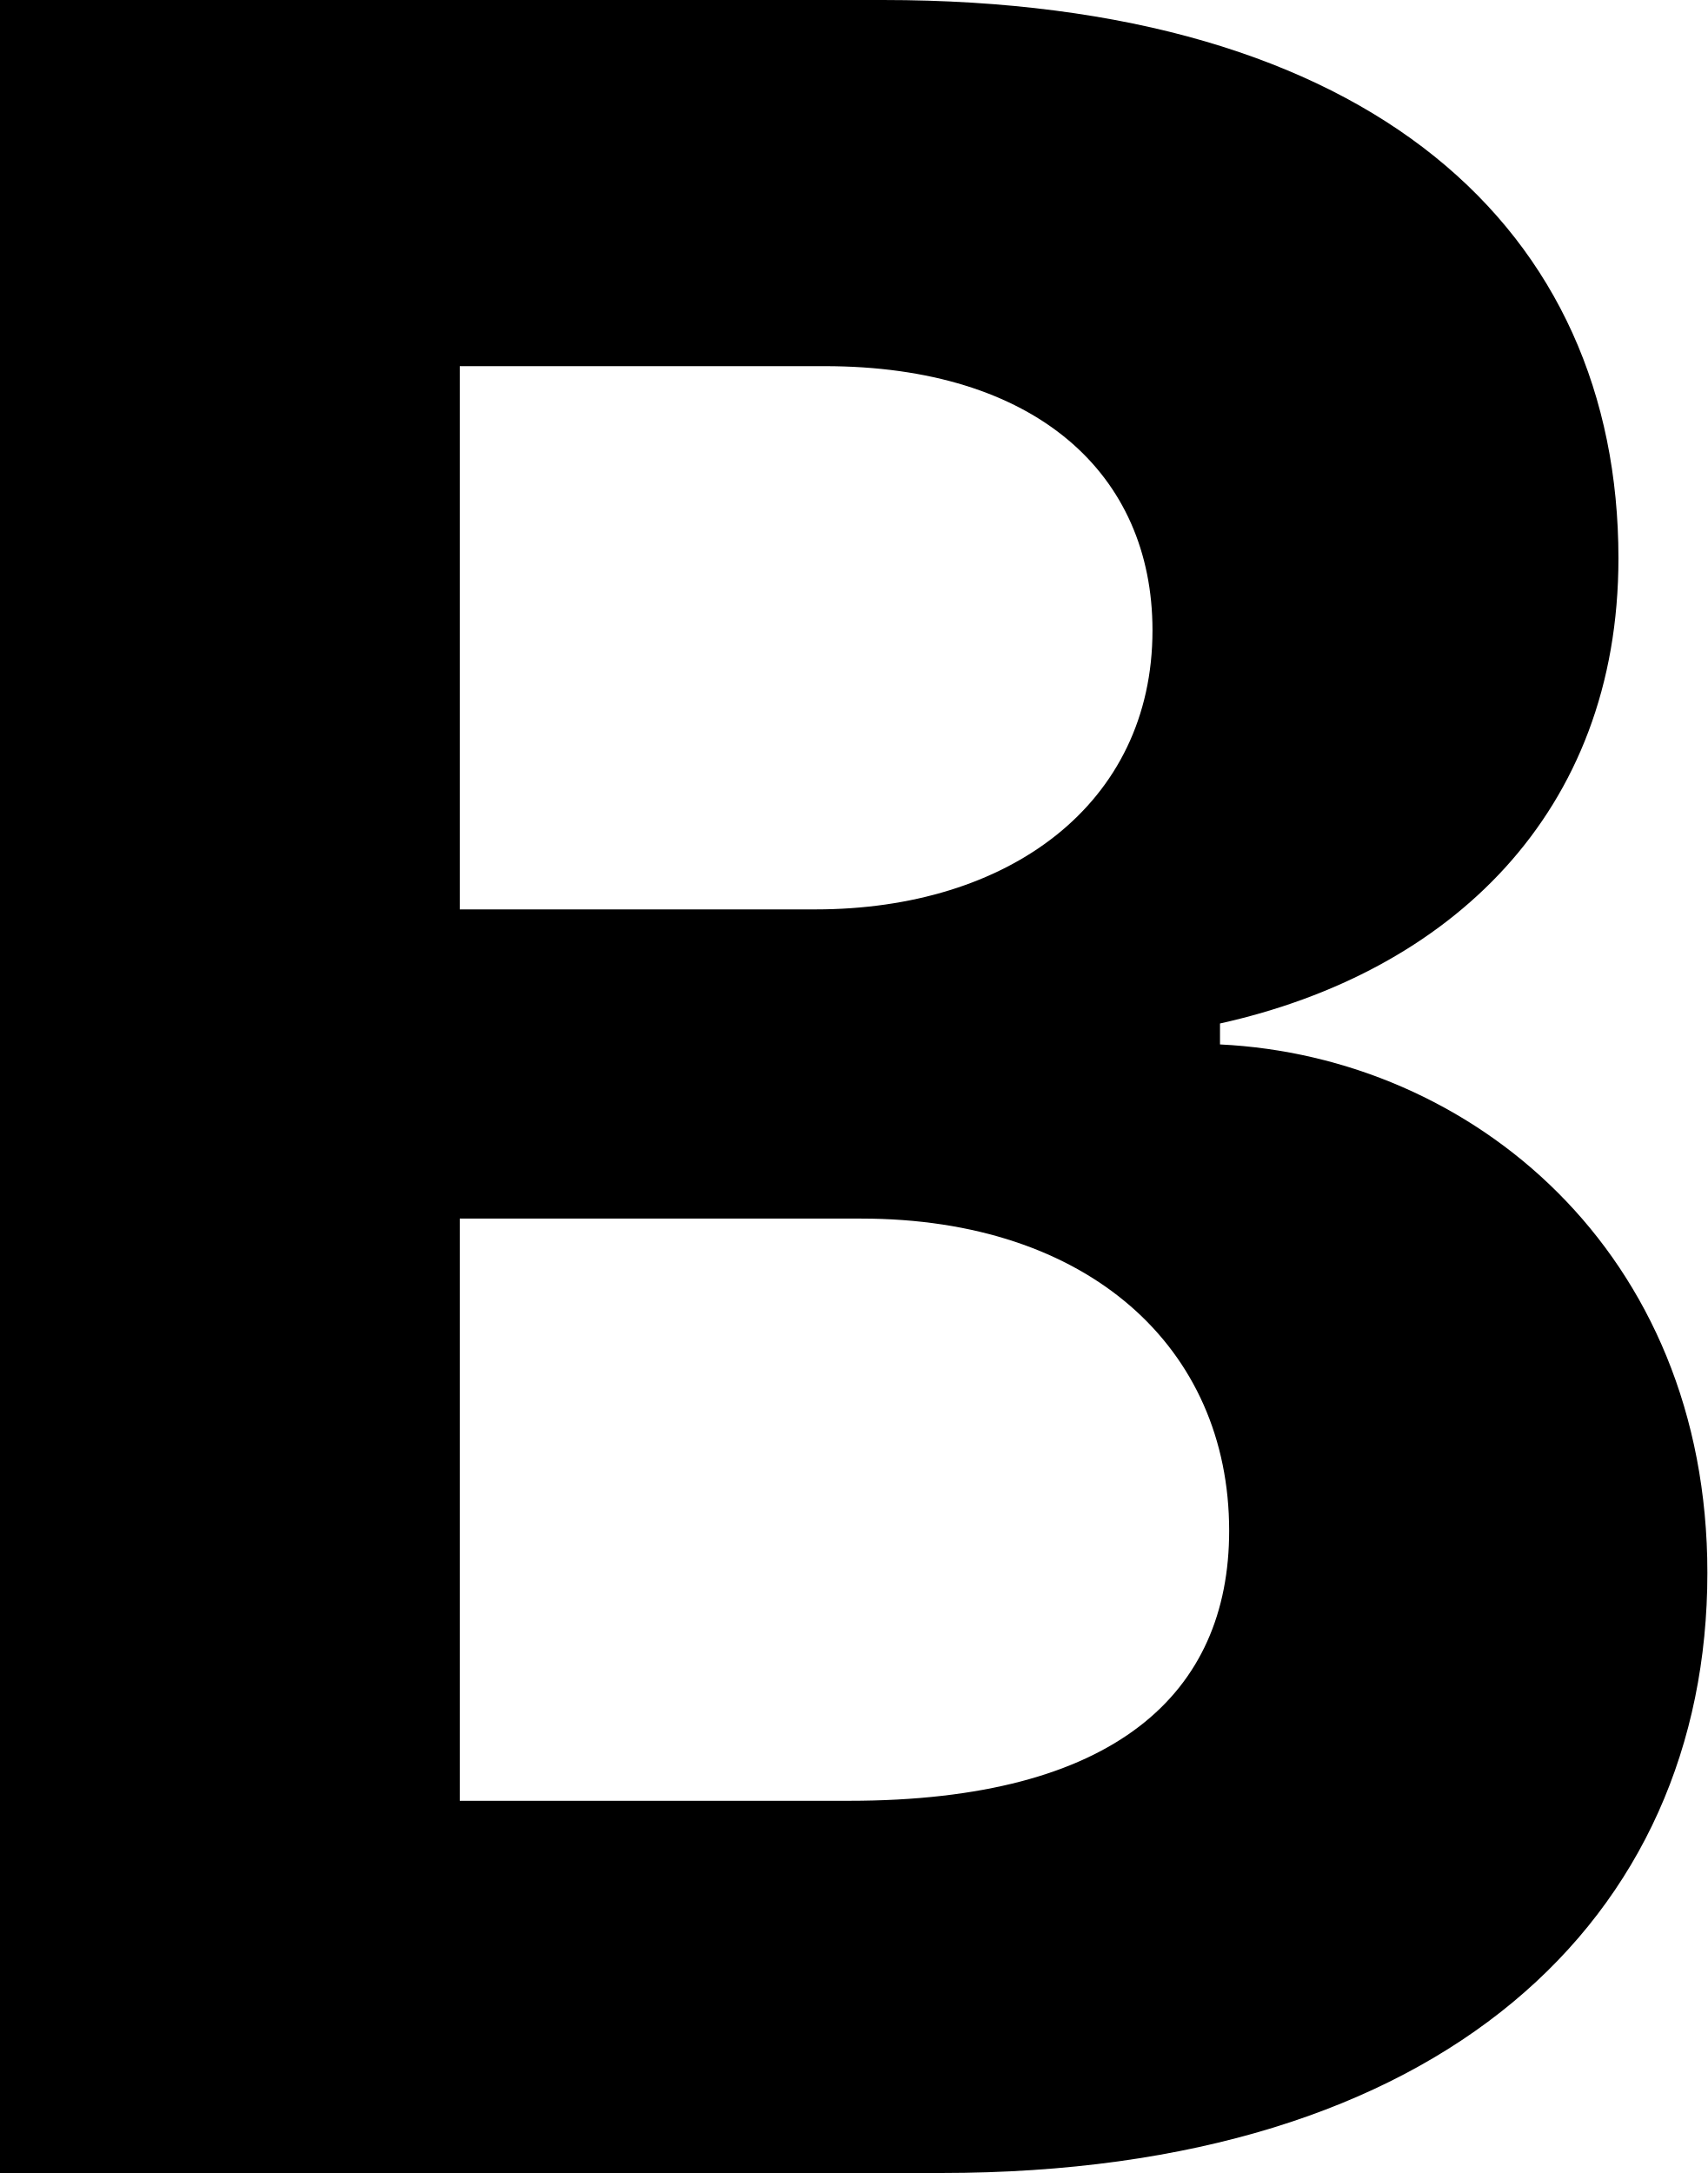
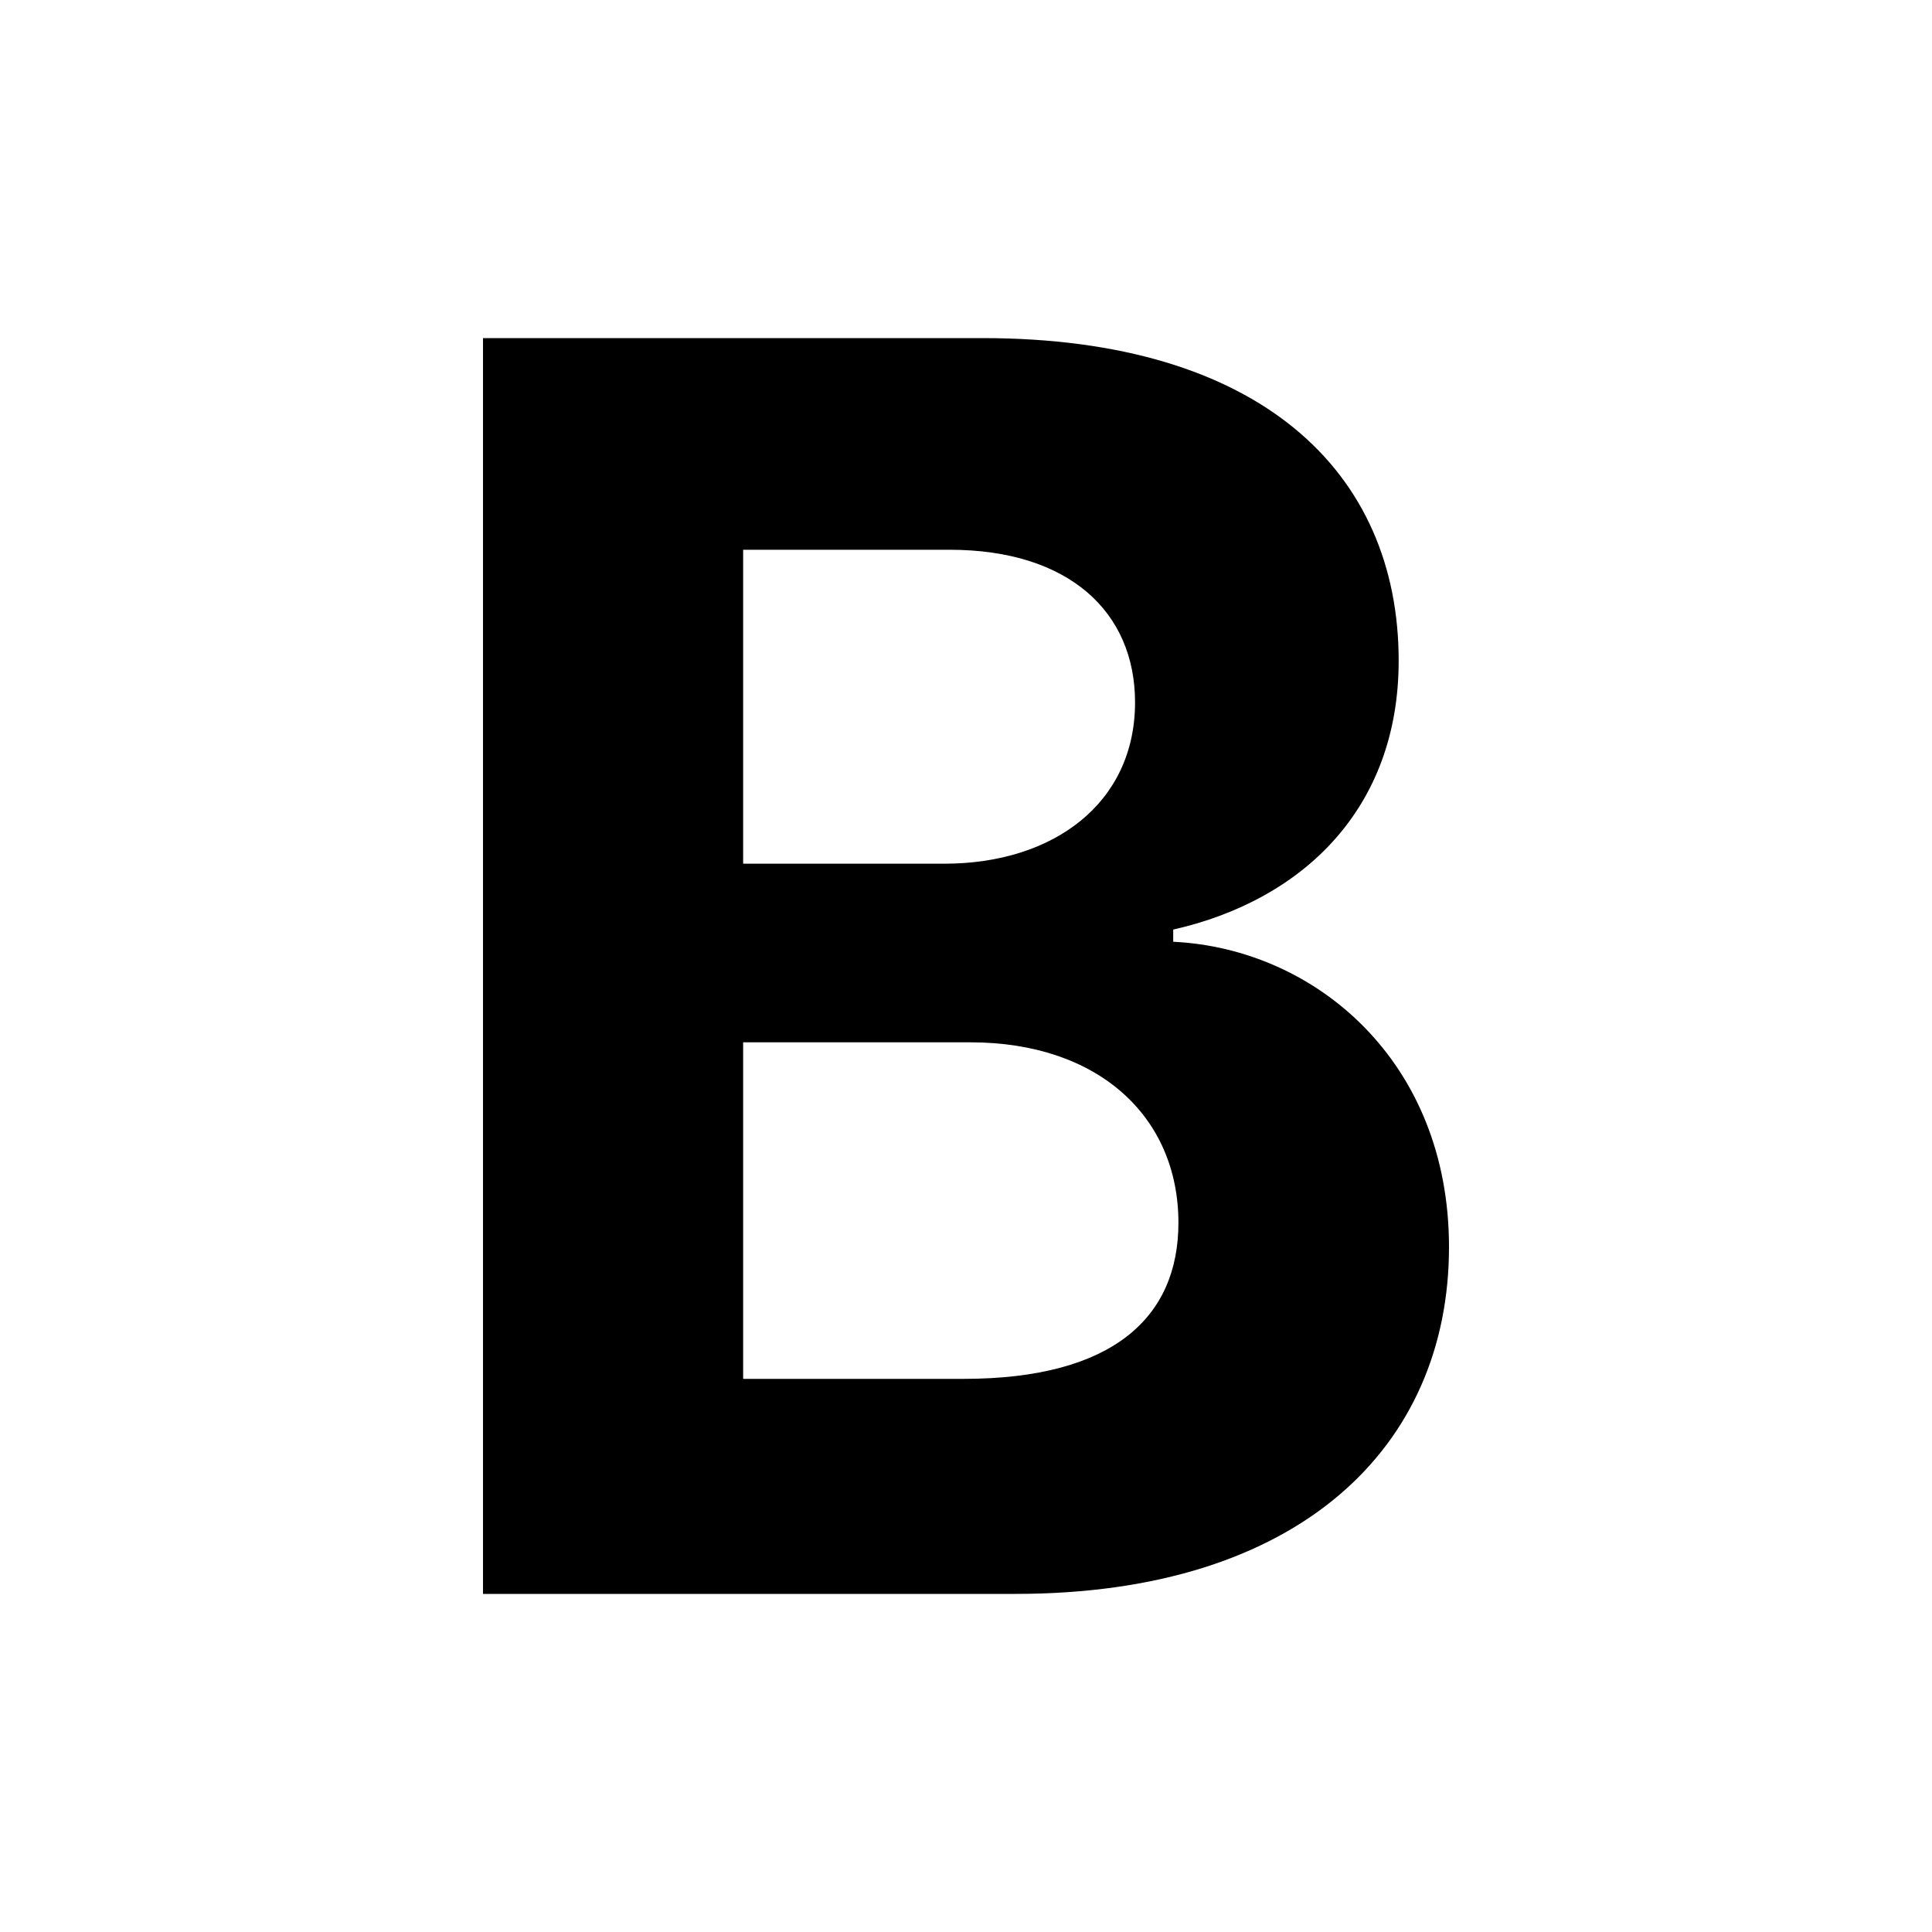
- <svg xmlns="http://www.w3.org/2000/svg" width="11" height="14" viewBox="0 0 11 14" fill="none">
-   <path d="M0 14V0H5.688C8.847 0 10.427 1.489 10.427 3.597C10.427 5.24 9.341 6.265 7.86 6.594V6.729C9.479 6.807 11 8.064 11 10.133C11 12.356 9.302 14 6.063 14H0ZM5.47 11.602C7.189 11.602 7.919 10.906 7.919 9.862C7.919 8.682 7.011 7.851 5.549 7.851H2.962V11.602H5.47ZM5.253 5.859C6.497 5.859 7.425 5.182 7.425 4.061C7.425 3.055 6.675 2.359 5.312 2.359H2.962V5.859H5.253Z" fill="black" />
+ <svg xmlns="http://www.w3.org/2000/svg" width="20" height="20" viewBox="0 0 20 20" fill="none">
+   <path d="M5 16.5V3.5H10.171C13.043 3.5 14.479 4.883 14.479 6.84C14.479 8.366 13.492 9.318 12.145 9.623V9.749C13.618 9.82 15 10.988 15 12.909C15 14.974 13.456 16.5 10.512 16.5H5ZM9.973 14.274C11.535 14.274 12.199 13.627 12.199 12.658C12.199 11.562 11.373 10.79 10.045 10.79H7.693V14.274H9.973ZM9.776 8.941C10.907 8.941 11.75 8.312 11.75 7.271C11.75 6.337 11.068 5.691 9.829 5.691H7.693V8.941H9.776Z" fill="black" />
</svg>
